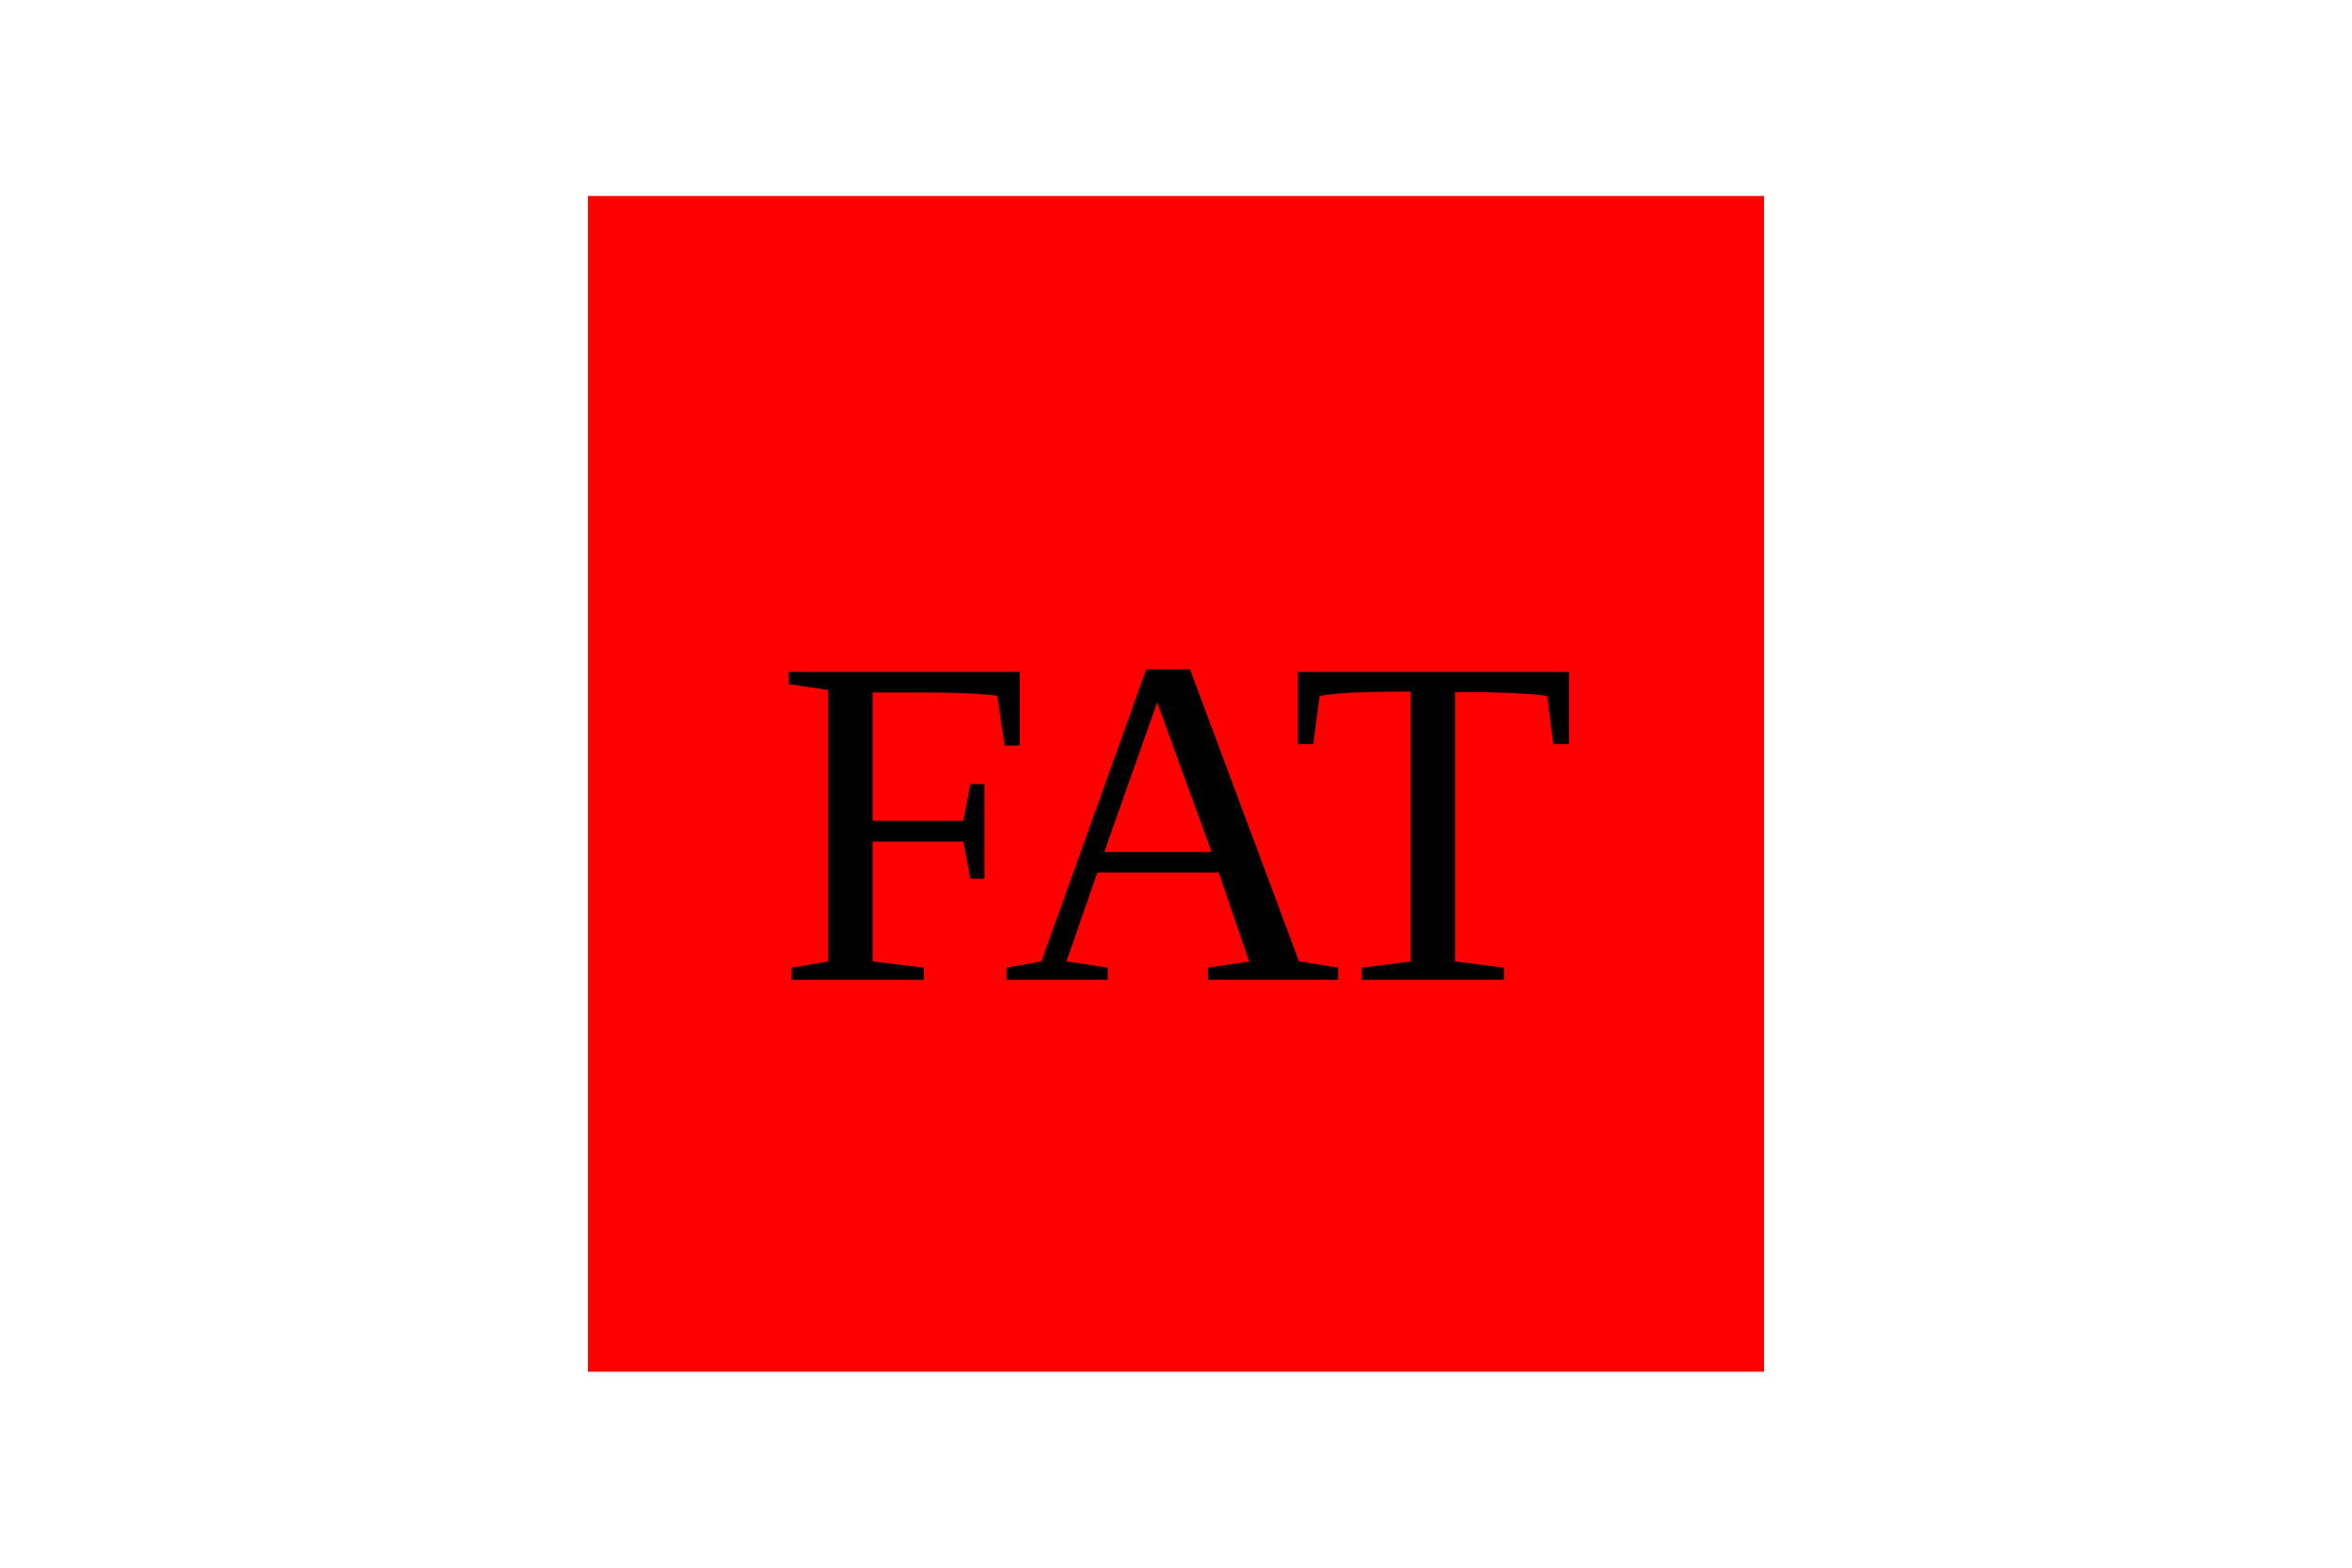
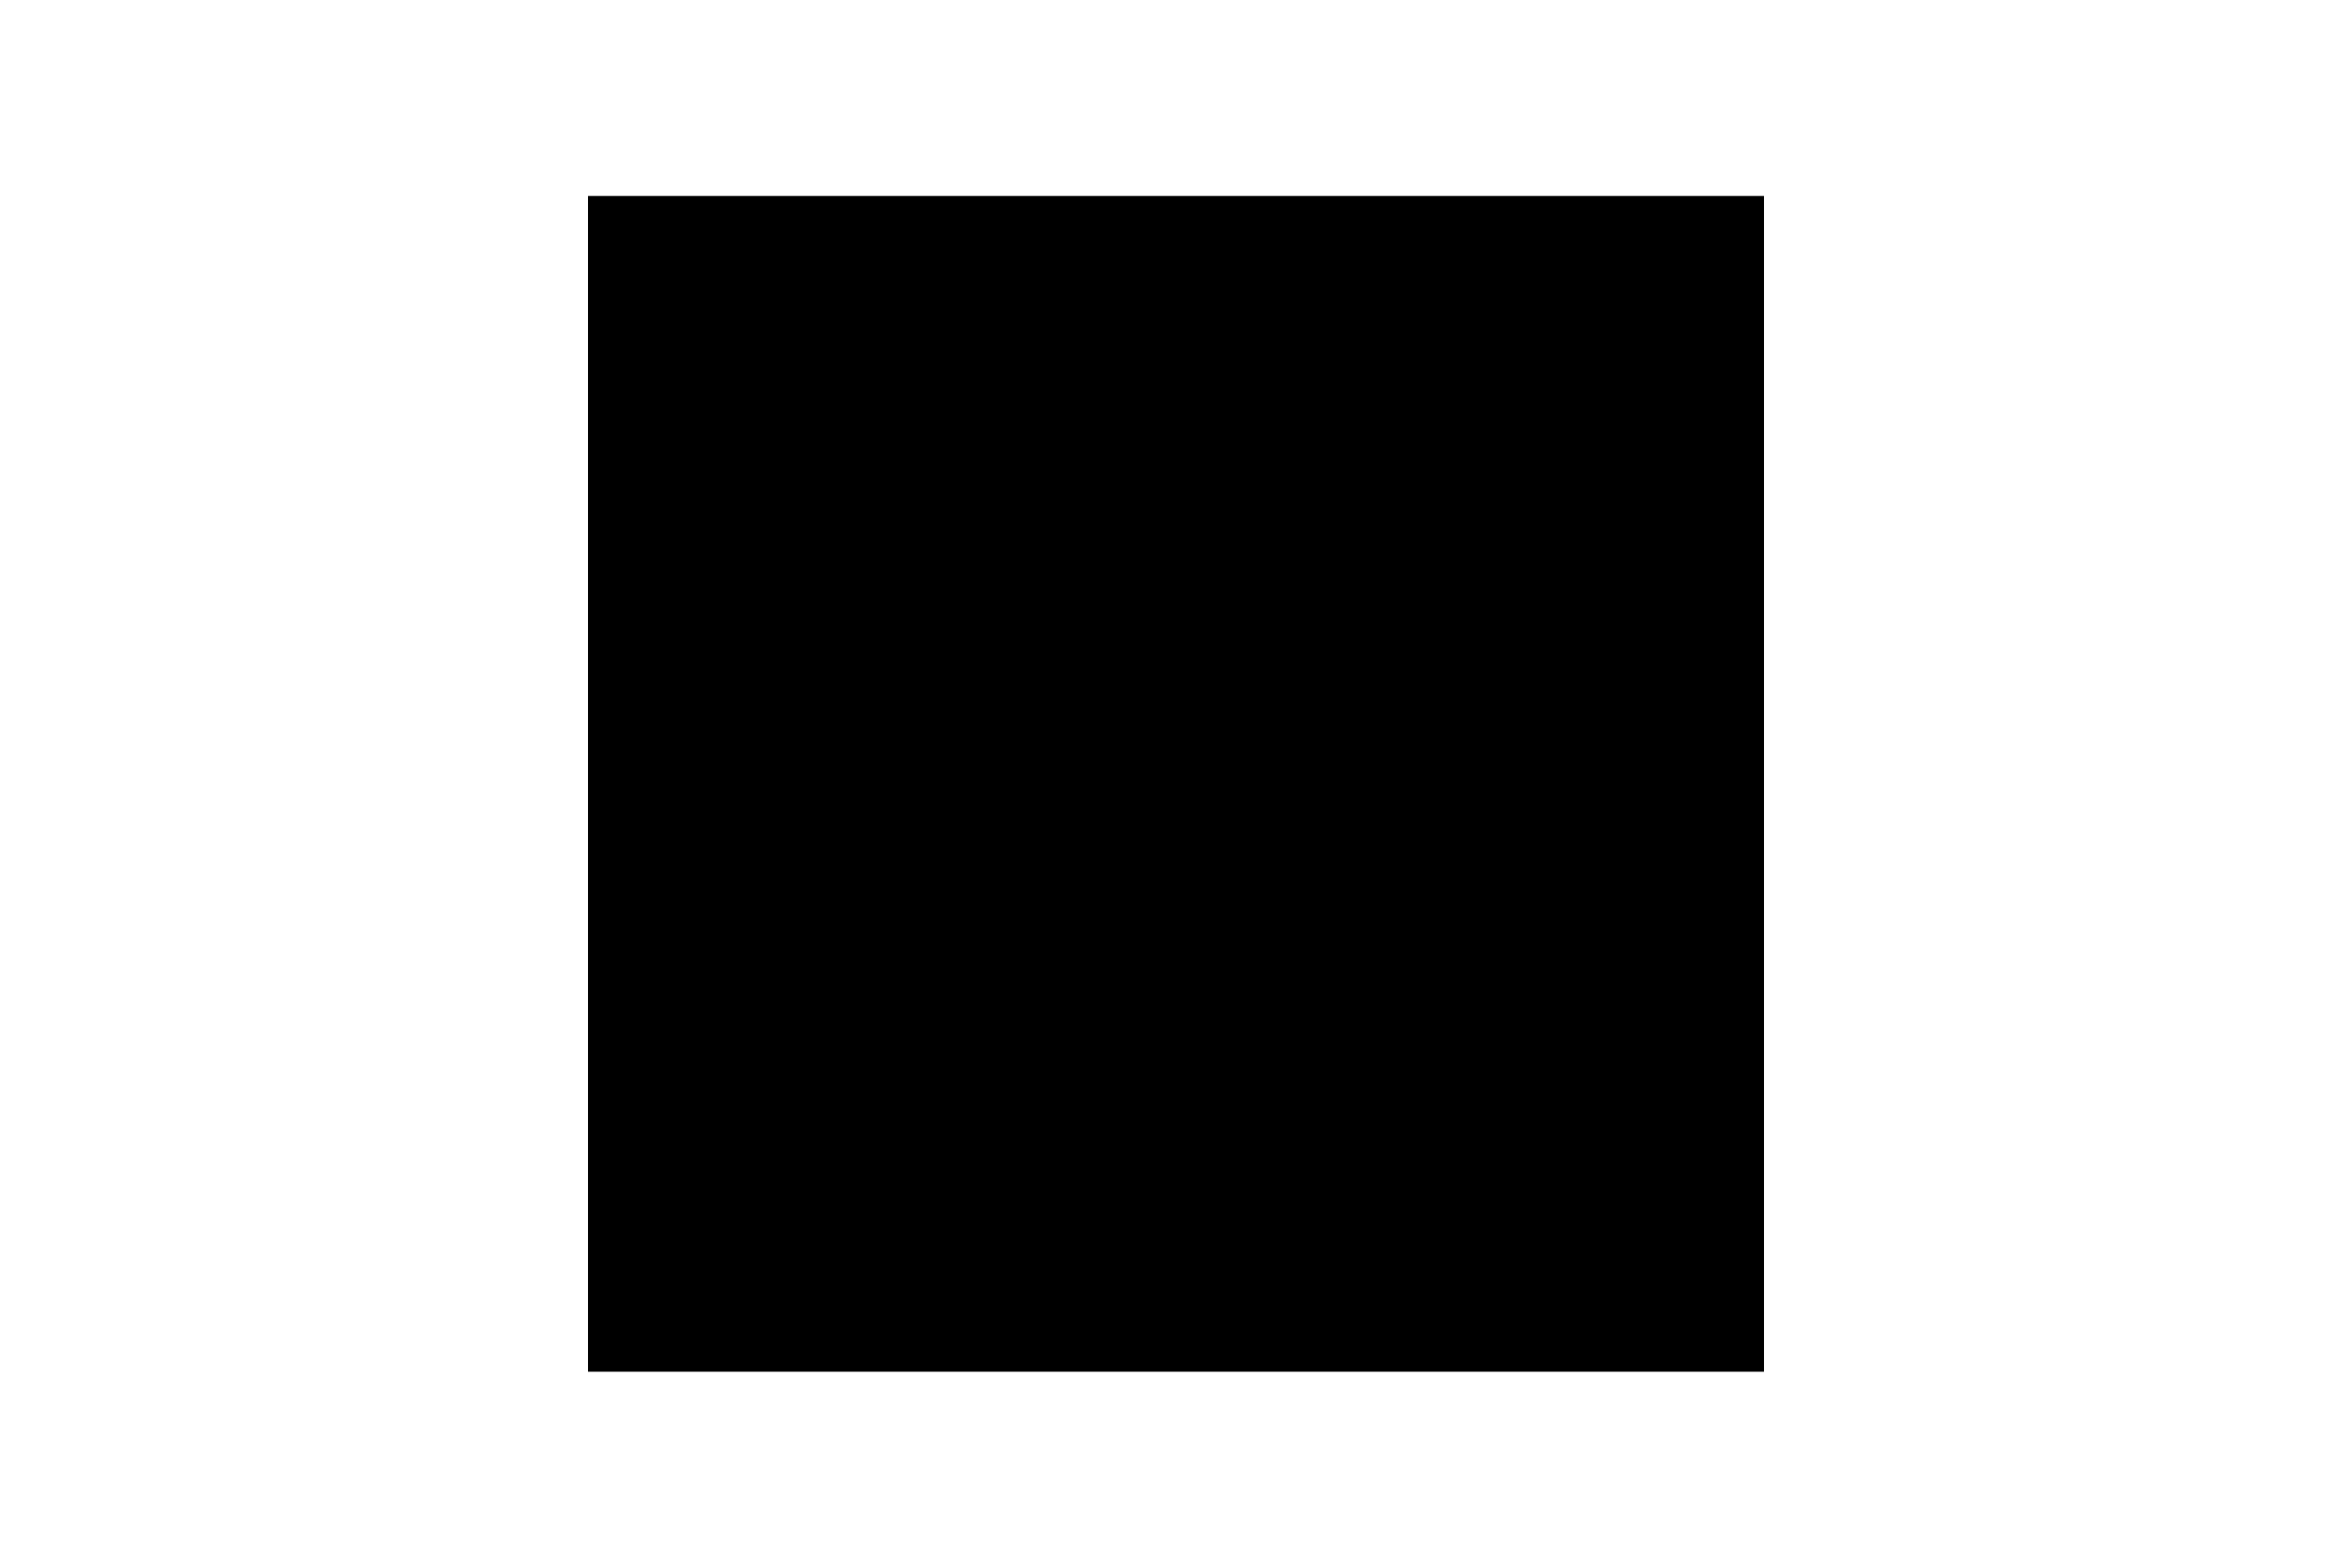
<svg xmlns="http://www.w3.org/2000/svg" version="1.1" width="300" height="200">
-   <rect x="75" y="25" width="150" height="150" fill="red" />
-   <text x="150" y="125" font-size="60" text-anchor="middle" fill="black">FAT</text>
+   <rect x="75" y="25" width="150" height="150" fill="black" />
+   <text x="150" y="125" font-size="60" text-anchor="middle" fill="red" />
</svg>
